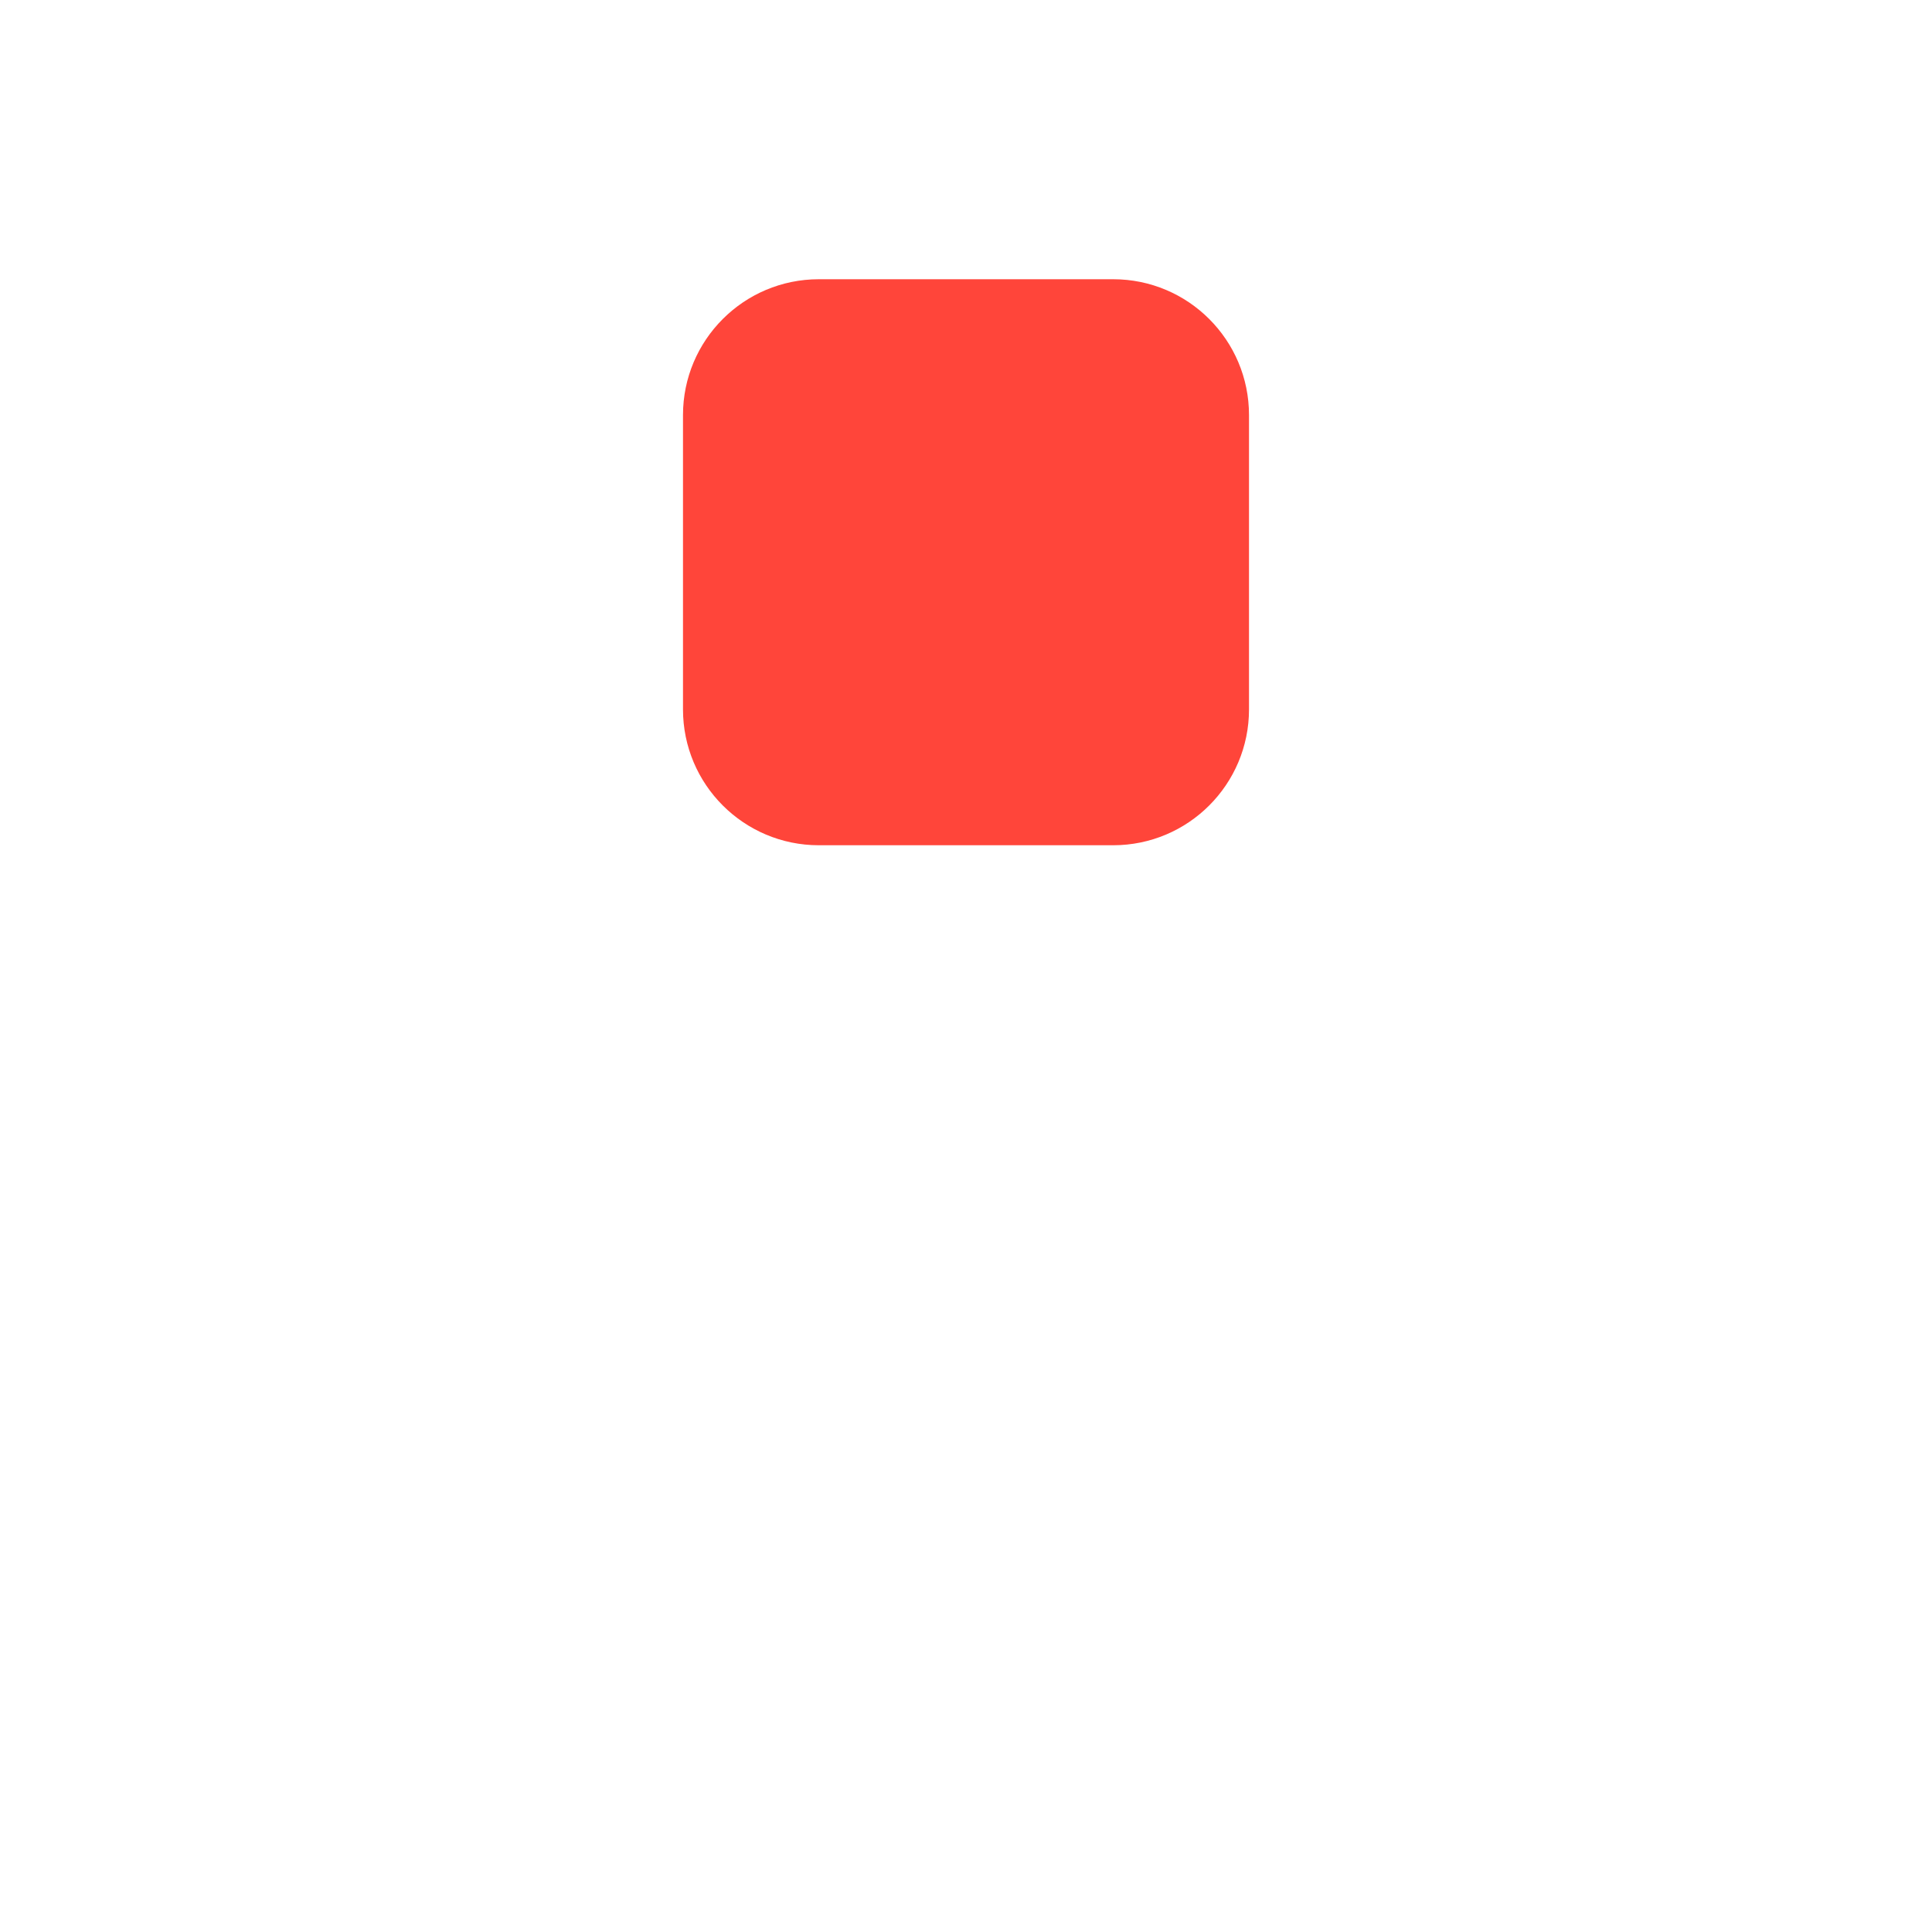
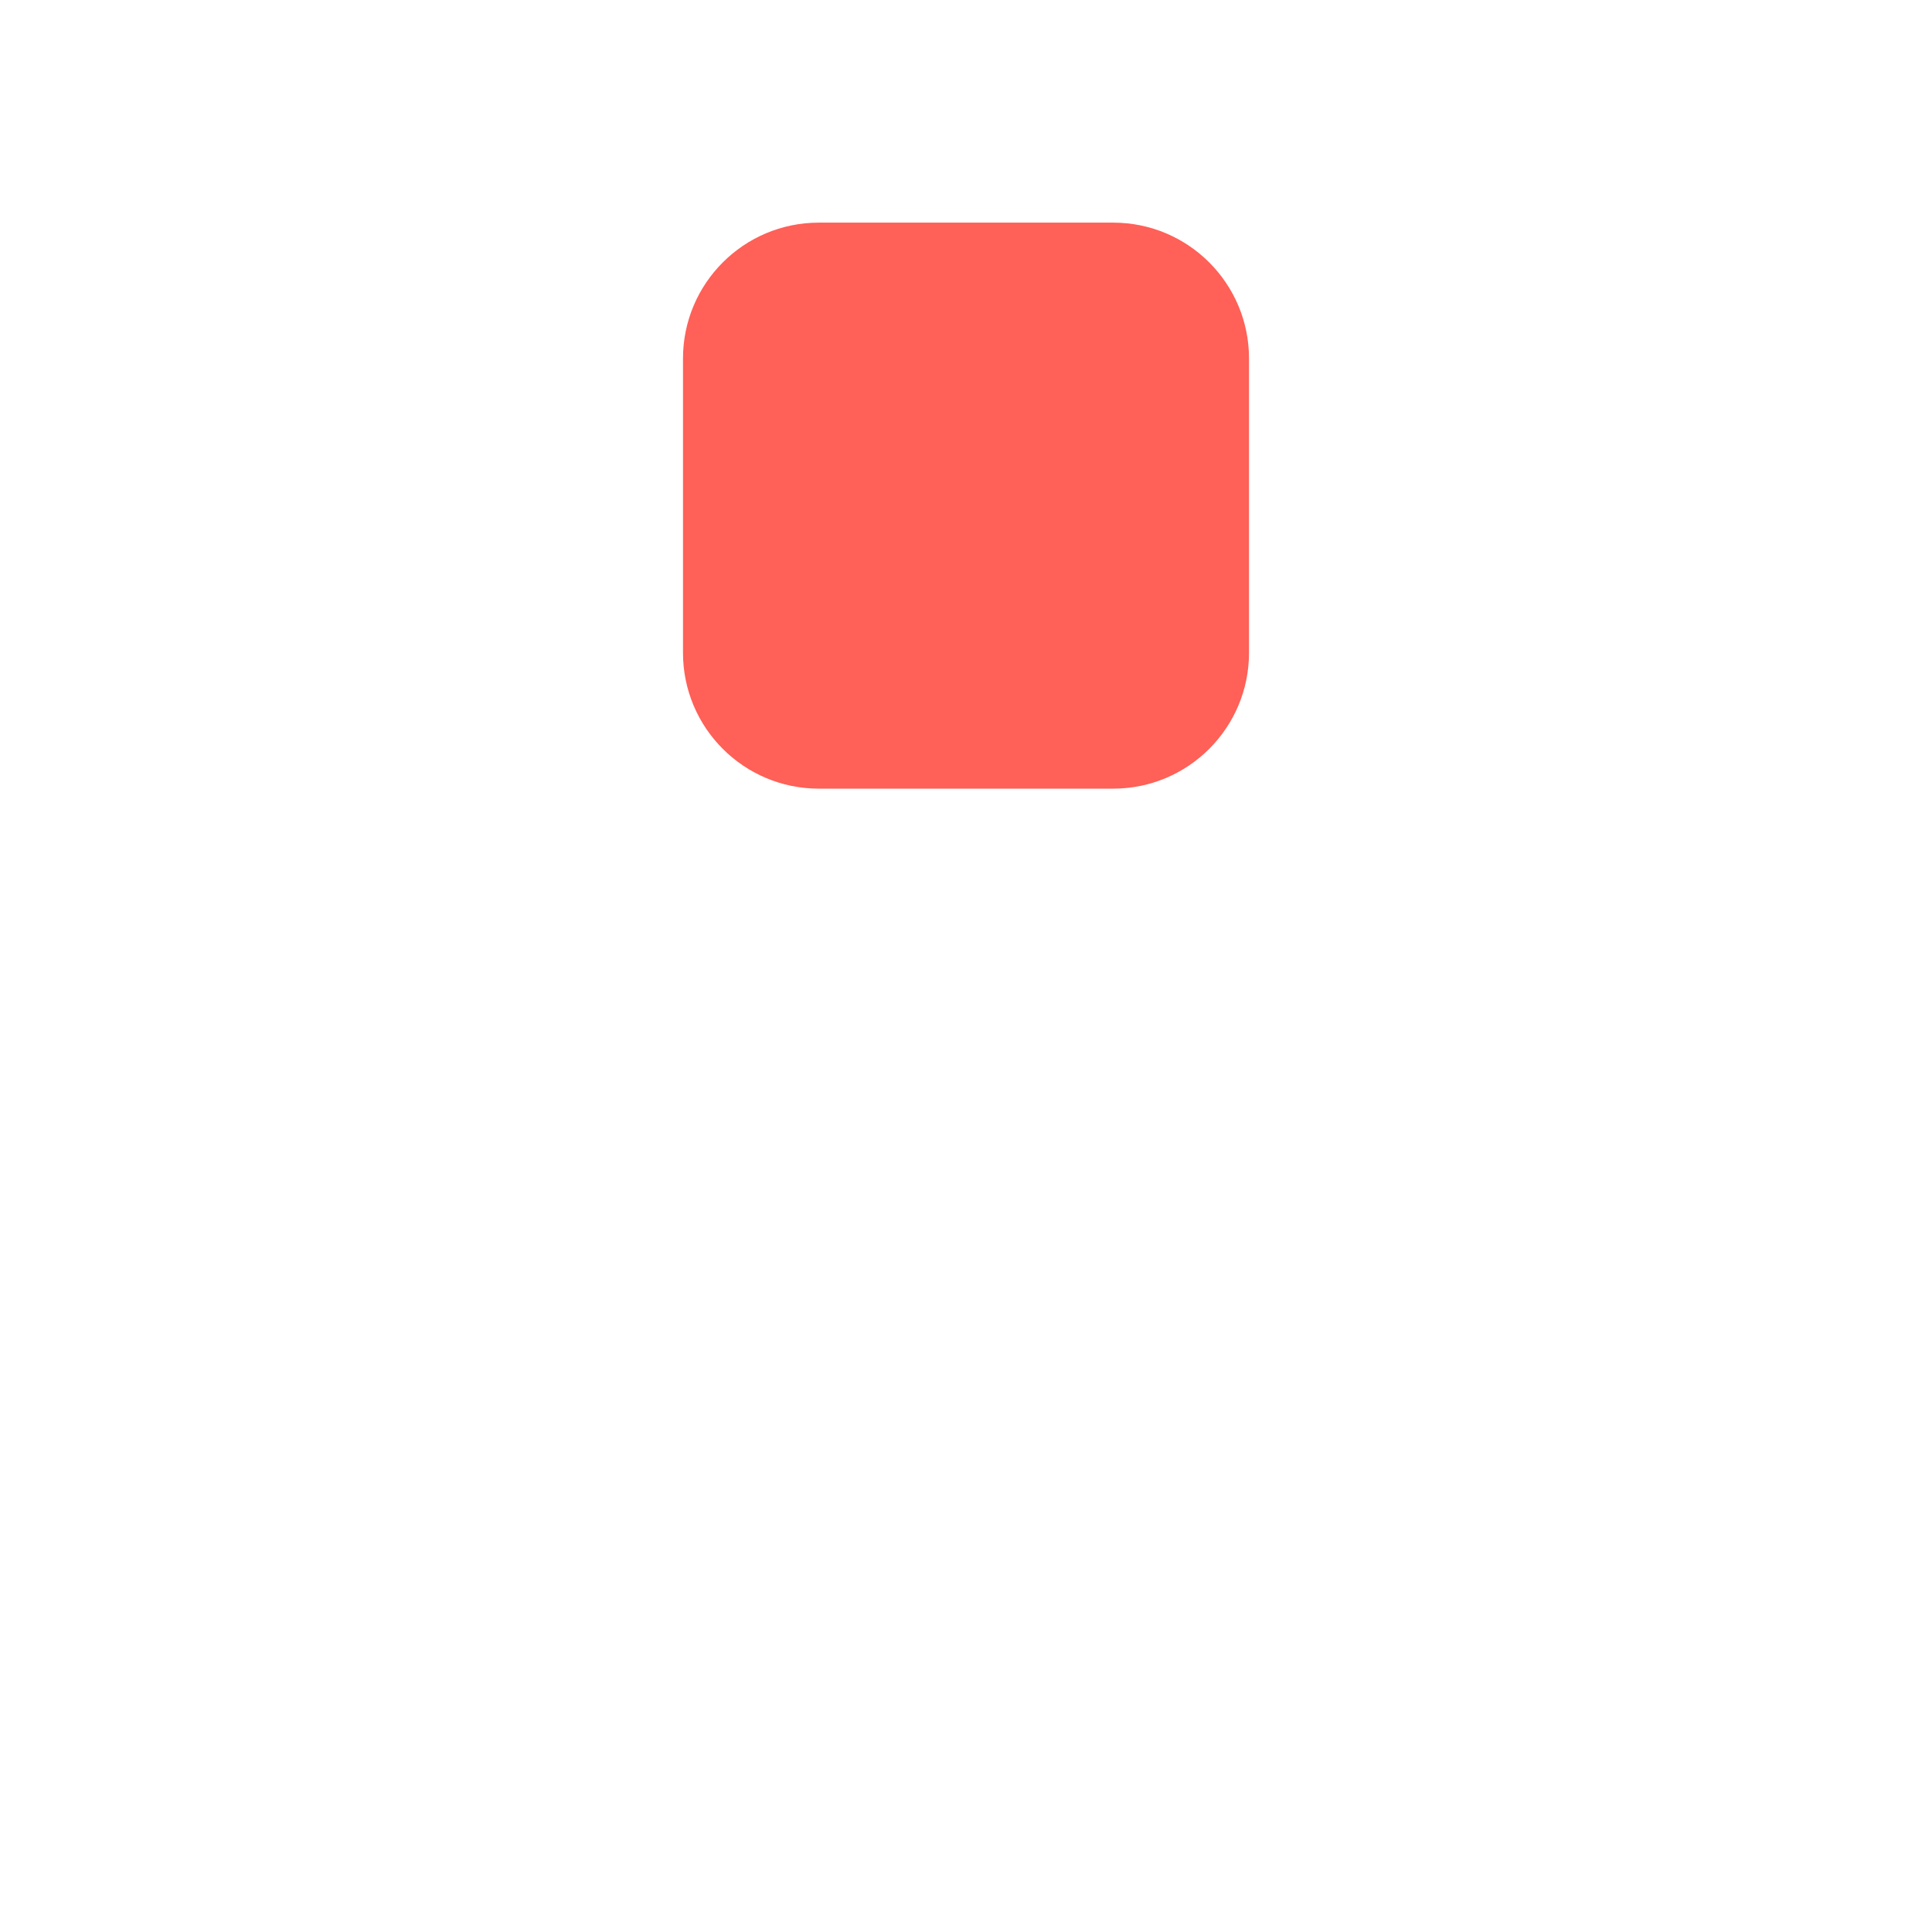
<svg xmlns="http://www.w3.org/2000/svg" width="1024" height="1024" viewBox="0 0 1024 1024">
  <defs />
-   <rect x="362" y="148" width="300" height="300" rx="72.0" fill="#ff453a" fill-opacity="1" />
+   <rect x="362" y="118" width="300" height="300" rx="72.0" fill="#ff453a" fill-opacity="0.85" />
</svg>
